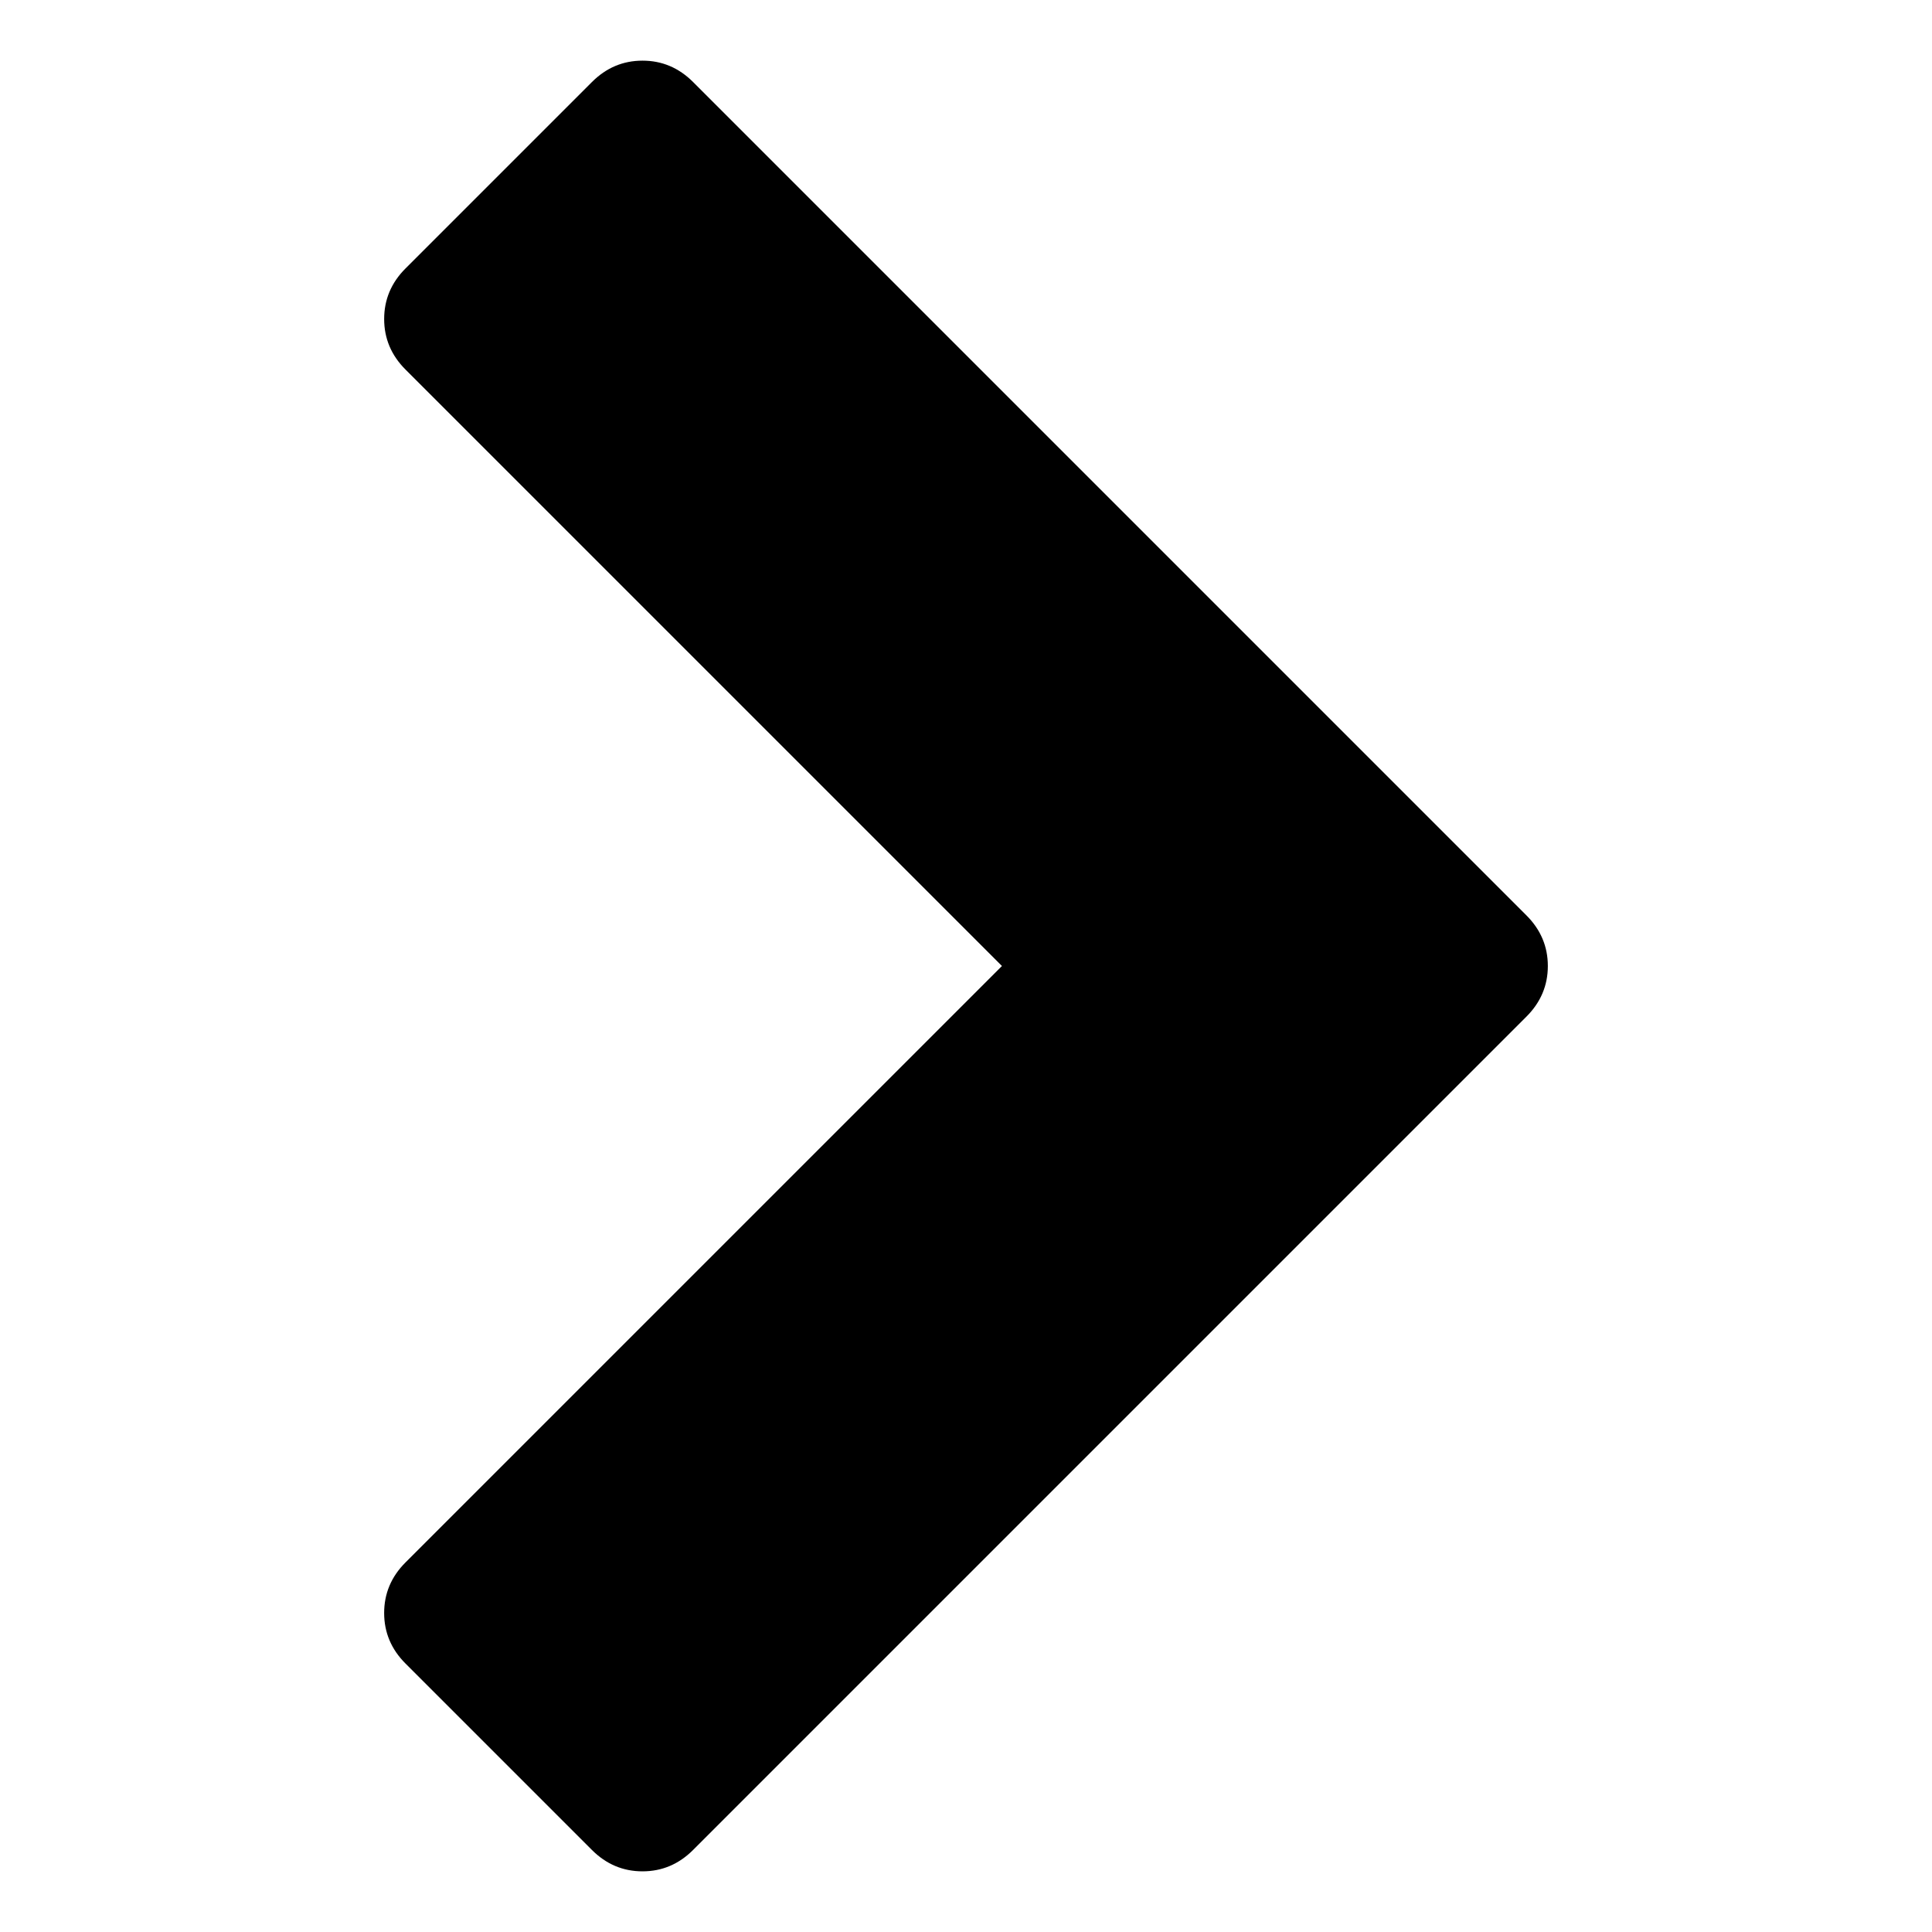
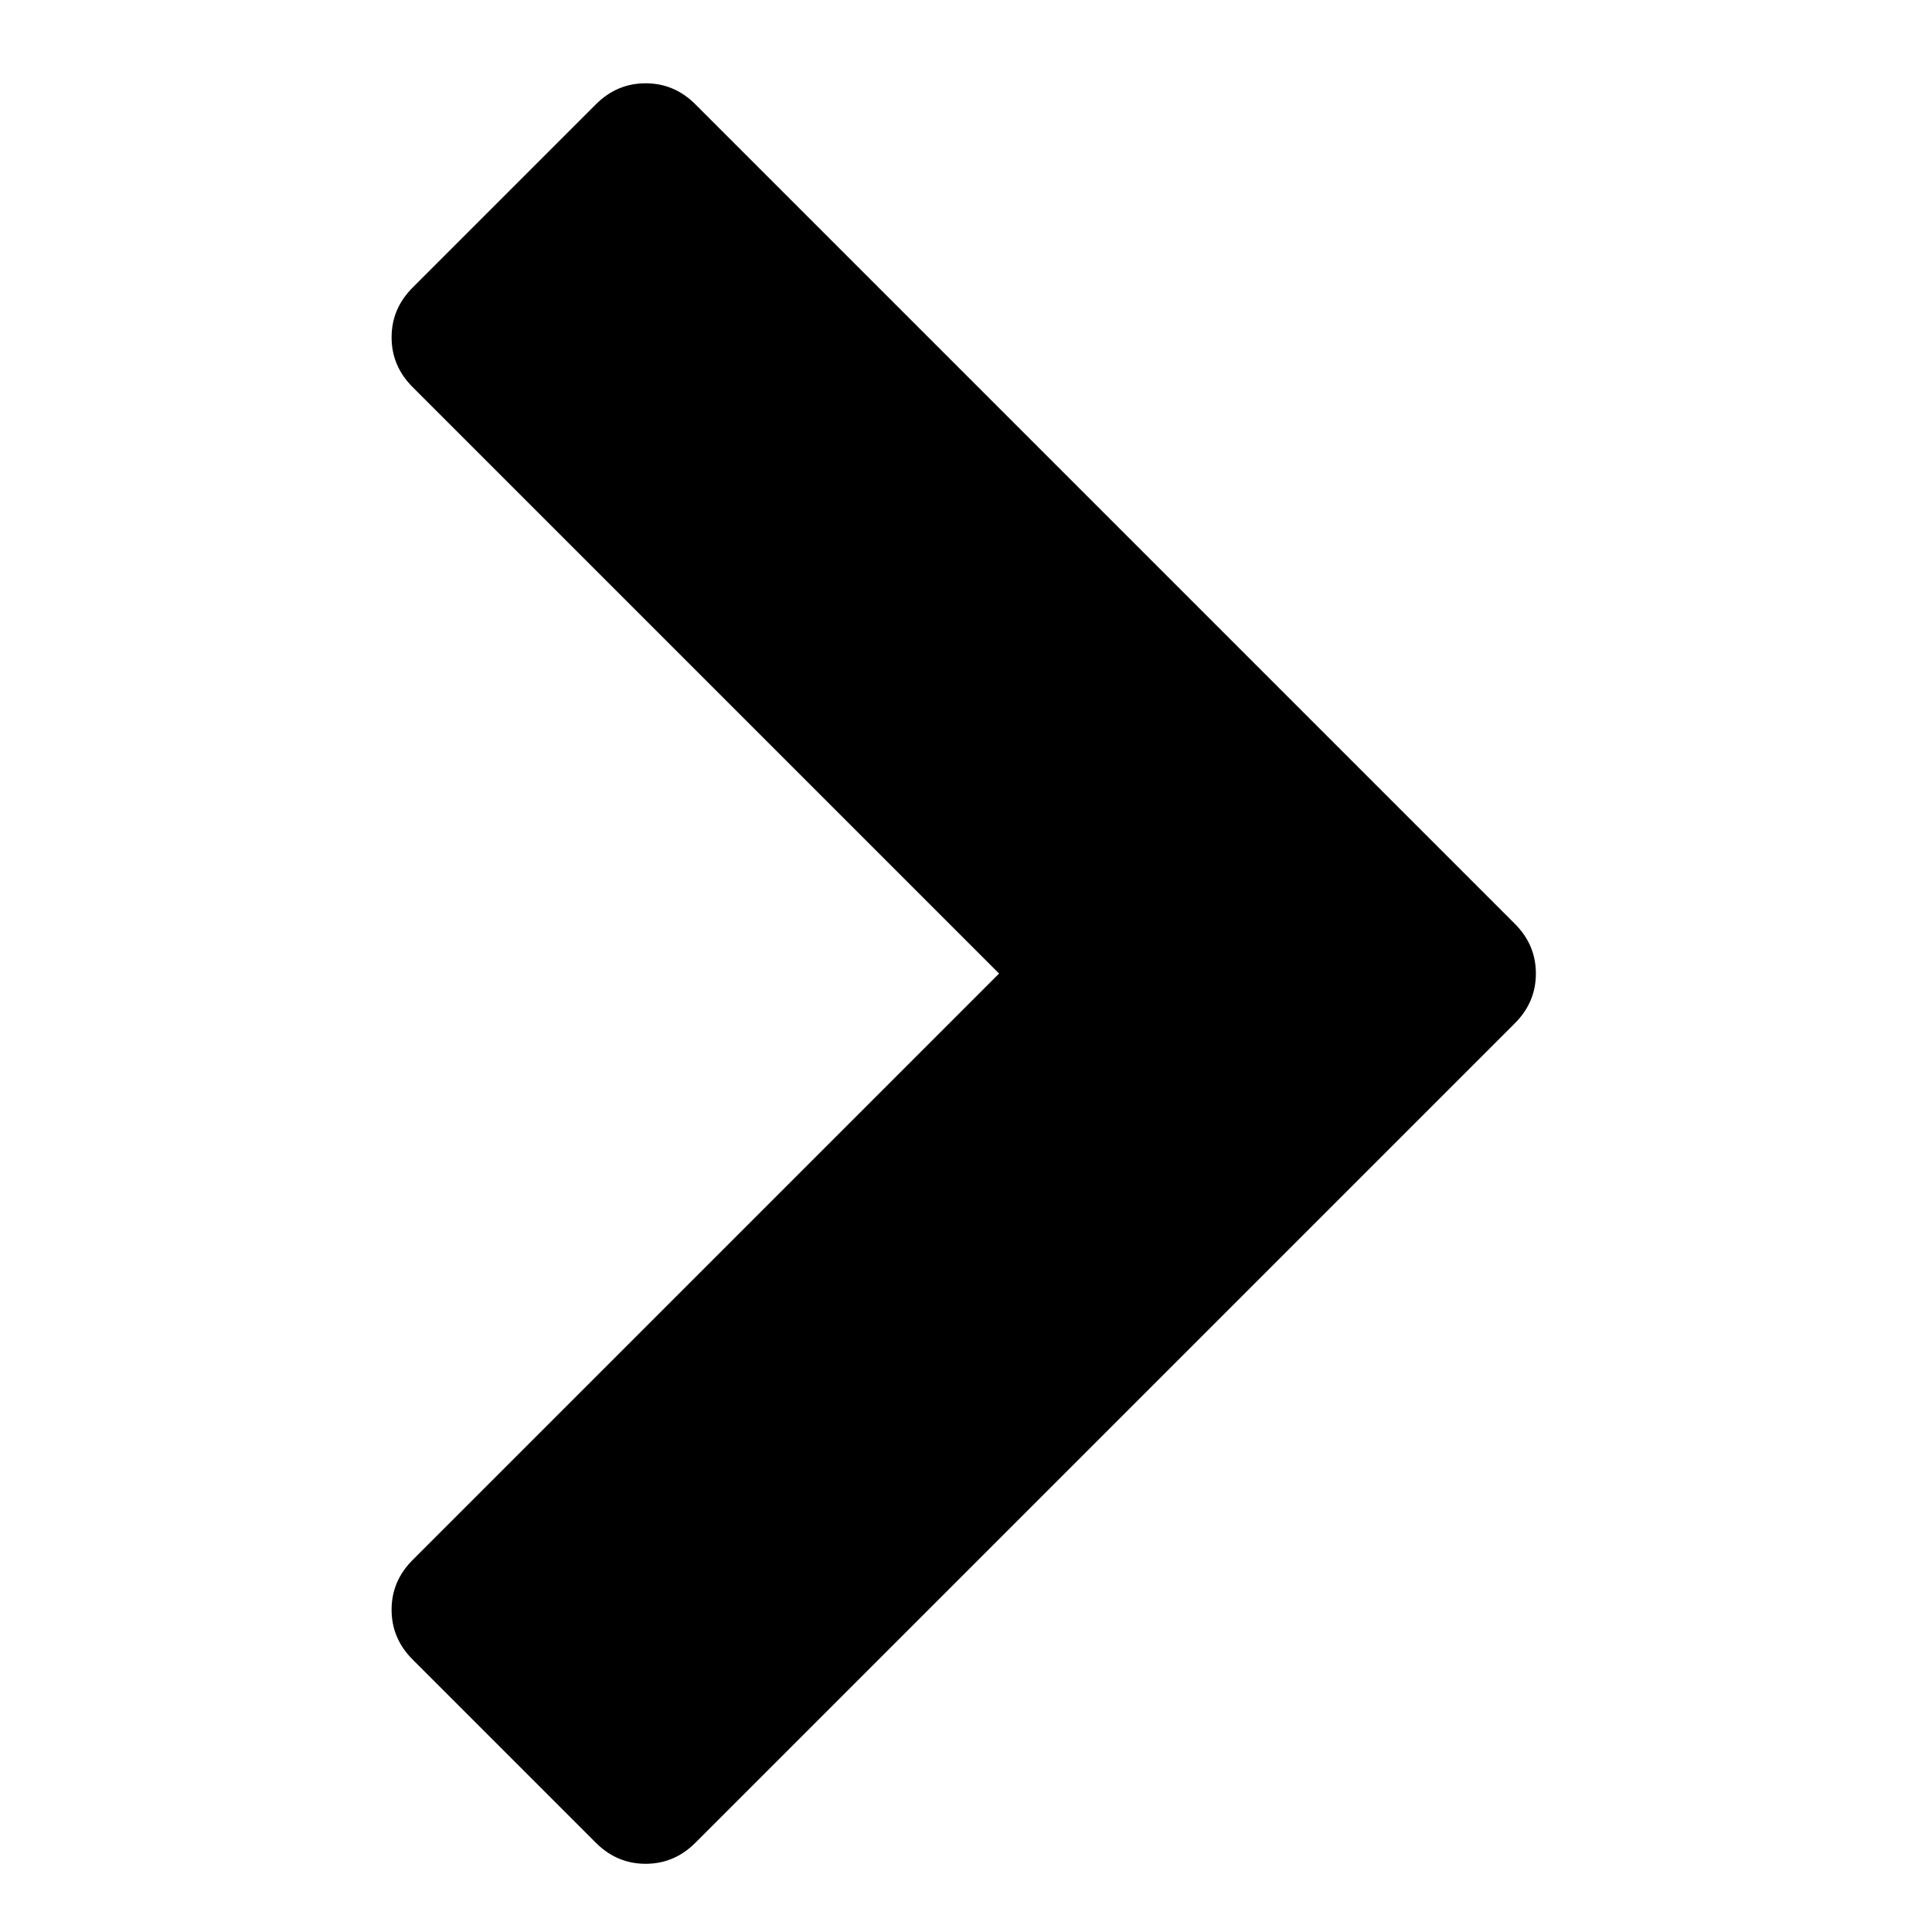
- <svg xmlns="http://www.w3.org/2000/svg" version="1.1" id="Layer_1" x="0px" y="0px" viewBox="1568 -128 256 256" enable-background="new 1568 -128 256 256" xml:space="preserve">
-   <path d="M1770.269,6.698l-110.436,110.436c-1.885,1.885-4.118,2.828-6.698,2.828s-4.812-0.943-6.698-2.828l-24.707-24.707  c-1.885-1.885-2.828-4.118-2.828-6.698s0.943-4.812,2.828-6.698L1700.763,0l-79.032-79.032c-1.885-1.885-2.828-4.118-2.828-6.698  s0.943-4.812,2.828-6.698l24.707-24.707c1.885-1.885,4.118-2.828,6.698-2.828s4.812,0.943,6.698,2.828L1770.269-6.698  c1.885,1.885,2.828,4.118,2.828,6.698S1772.154,4.812,1770.269,6.698z" />
+ <svg xmlns="http://www.w3.org/2000/svg" width="256px" height="256px" viewBox="0 0 256 256" version="1.1">
+   <defs />
+   <g id="Page-1" stroke="none" stroke-width="1" fill="none" fill-rule="evenodd">
+     <g id="chevron-right" fill="#000000" fill-rule="nonzero">
+       <path d="M200.731,135.586 L92.136,244.182 C90.282,246.035 88.086,246.963 85.549,246.963 C83.012,246.963 80.818,246.035 78.963,244.182 L54.668,219.887 C52.814,218.033 51.887,215.837 51.887,213.3 C51.887,210.763 52.814,208.568 54.668,206.714 L132.384,129 L54.669,51.285 C52.815,49.432 51.888,47.236 51.888,44.699 C51.888,42.162 52.815,39.967 54.669,38.112 L78.964,13.817 C80.818,11.964 83.013,11.036 85.55,11.036 C88.087,11.036 90.282,11.964 92.137,13.817 L200.731,122.414 C202.585,124.267 203.512,126.463 203.512,129 C203.512,131.537 202.585,133.732 200.731,135.586 Z" />
+     </g>
+   </g>
</svg>
